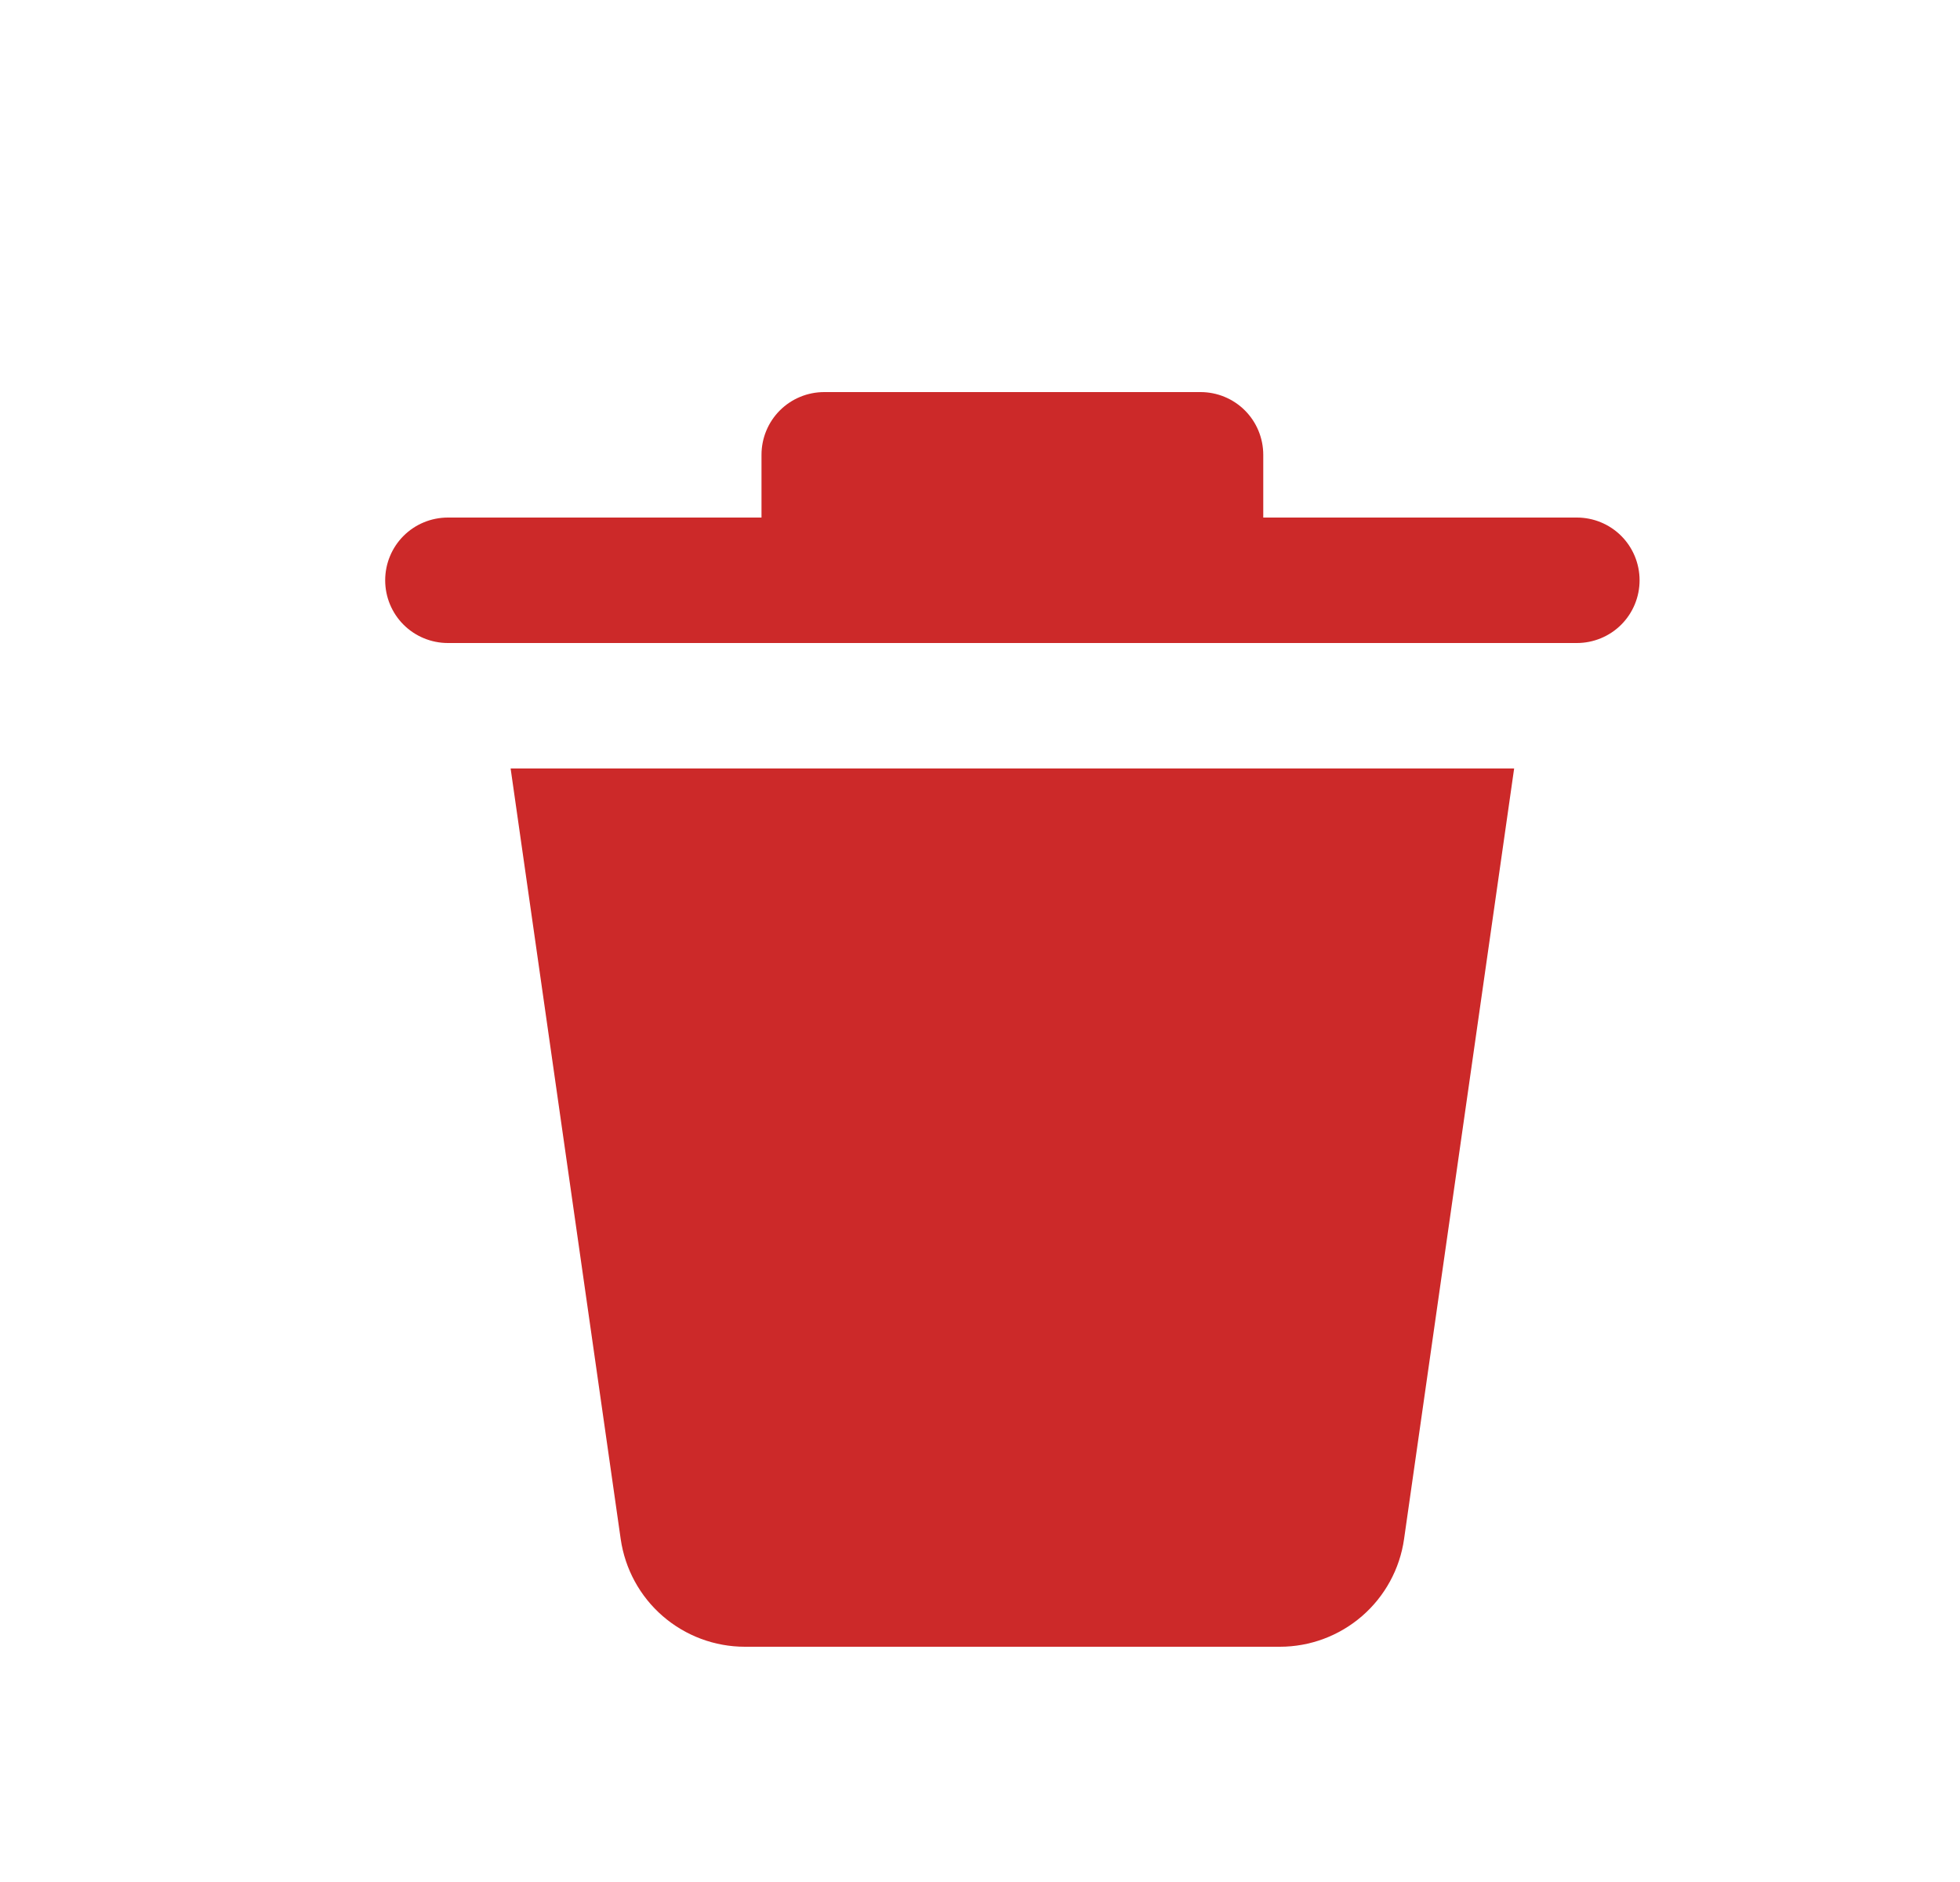
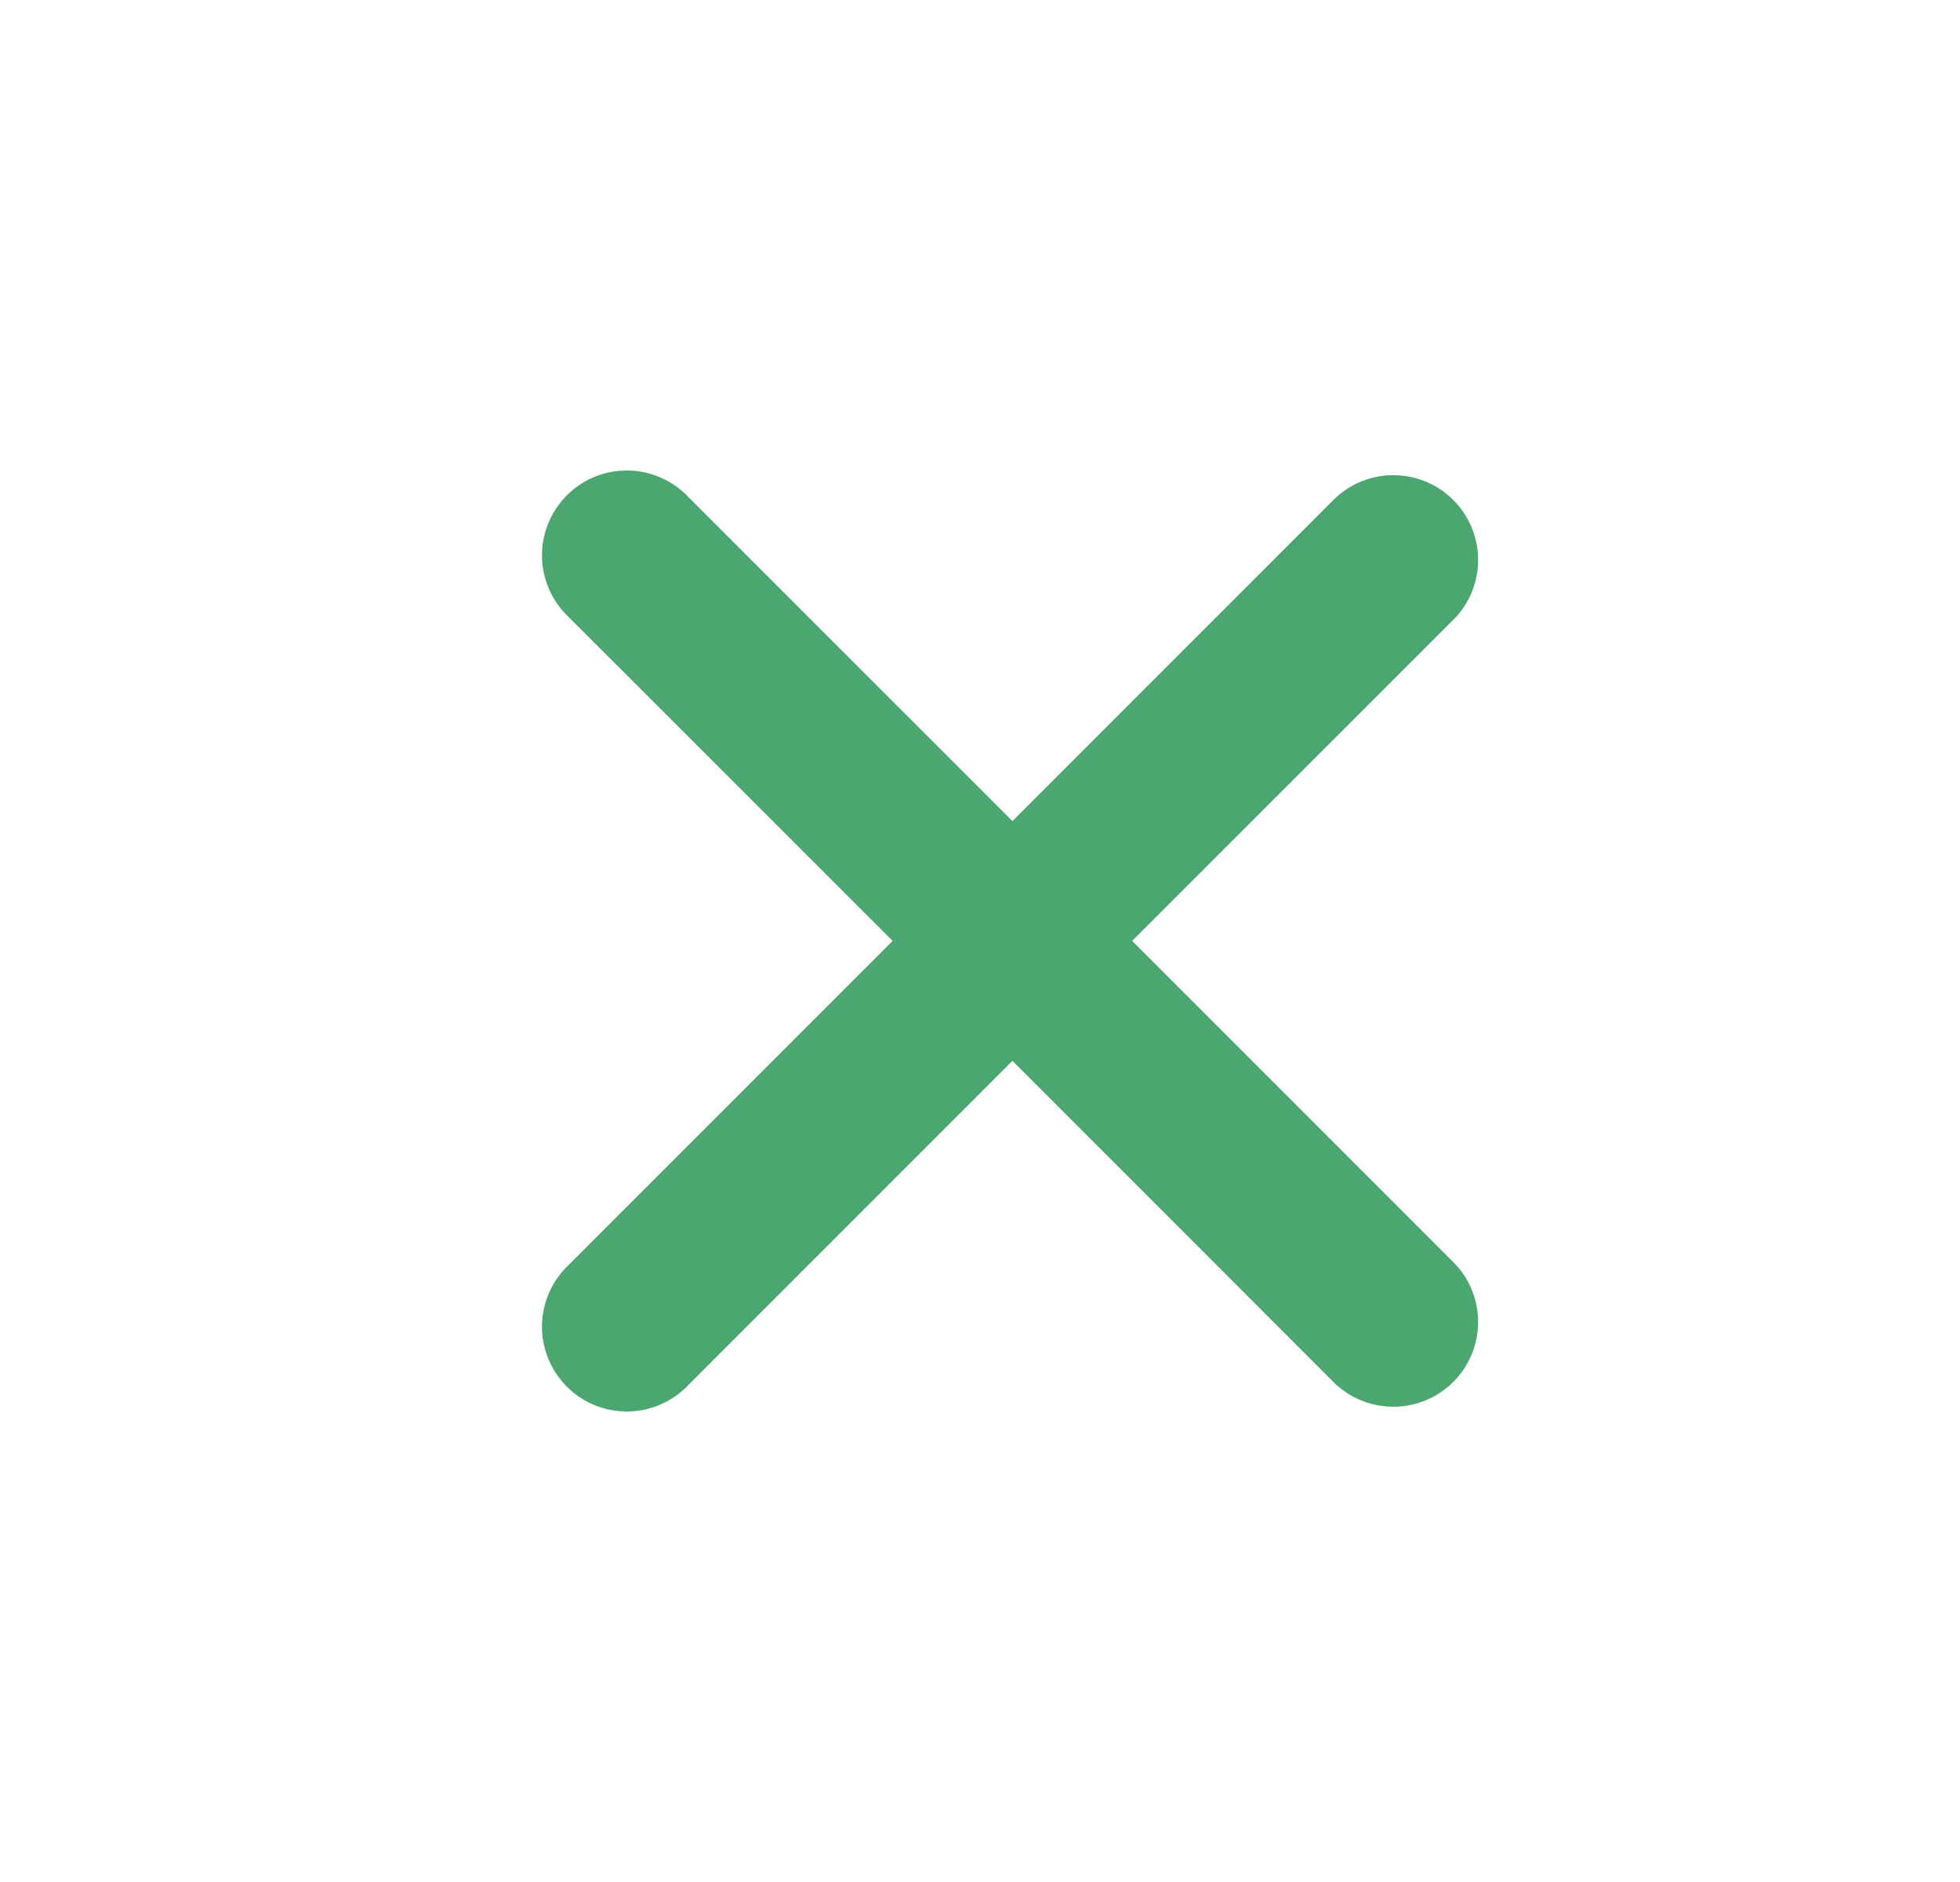
<svg xmlns="http://www.w3.org/2000/svg" width="25" height="24" viewBox="0 0 25 24" fill="none">
-   <g id="delete-svgrepo-com (1) 1">
-     <path id="Vector" d="M7.917 19.626L6.513 9.8H19.313L17.909 19.626C17.855 20.008 17.664 20.357 17.373 20.609C17.082 20.861 16.71 21 16.325 21H9.501C9.116 21 8.744 20.861 8.453 20.609C8.162 20.357 7.972 20.008 7.917 19.626ZM20.113 6.6H16.113V5.8C16.113 5.588 16.029 5.384 15.879 5.234C15.729 5.084 15.525 5 15.313 5H10.513C10.301 5 10.097 5.084 9.947 5.234C9.797 5.384 9.713 5.588 9.713 5.8V6.6H5.713C5.501 6.6 5.297 6.684 5.147 6.834C4.997 6.984 4.913 7.188 4.913 7.4C4.913 7.612 4.997 7.816 5.147 7.966C5.297 8.116 5.501 8.2 5.713 8.2H20.113C20.325 8.2 20.529 8.116 20.679 7.966C20.829 7.816 20.913 7.612 20.913 7.4C20.913 7.188 20.829 6.984 20.679 6.834C20.529 6.684 20.325 6.6 20.113 6.6Z" fill="#CC2929" />
+   <g id="delete-svgrepo-com 1">
+     <path id="Vector" d="M18.566 16.124C18.756 16.329 18.859 16.6 18.853 16.879C18.848 17.158 18.735 17.425 18.537 17.622C18.34 17.82 18.073 17.934 17.794 17.939C17.514 17.945 17.244 17.842 17.038 17.653L12.914 13.528L8.789 17.653C8.69 17.76 8.571 17.845 8.438 17.905C8.305 17.965 8.161 17.997 8.016 18C7.87 18.003 7.725 17.976 7.59 17.922C7.455 17.867 7.332 17.786 7.23 17.683C7.127 17.58 7.046 17.457 6.991 17.322C6.937 17.187 6.91 17.042 6.913 16.897C6.916 16.751 6.948 16.608 7.008 16.475C7.068 16.342 7.154 16.223 7.261 16.124L11.386 11.999L7.261 7.876C7.154 7.778 7.068 7.658 7.008 7.525C6.948 7.392 6.916 7.249 6.913 7.103C6.91 6.958 6.937 6.813 6.991 6.678C7.046 6.543 7.127 6.42 7.23 6.317C7.332 6.214 7.455 6.133 7.59 6.078C7.725 6.024 7.87 5.997 8.016 6C8.161 6.003 8.305 6.035 8.438 6.095C8.571 6.155 8.69 6.24 8.789 6.347L12.914 10.471L17.038 6.346C17.244 6.157 17.514 6.054 17.794 6.06C18.073 6.065 18.34 6.179 18.537 6.376C18.735 6.574 18.848 6.841 18.853 7.12C18.859 7.399 18.756 7.67 18.566 7.875L14.441 11.999L18.566 16.124Z" fill="#4BA66F" />
  </g>
</svg>
